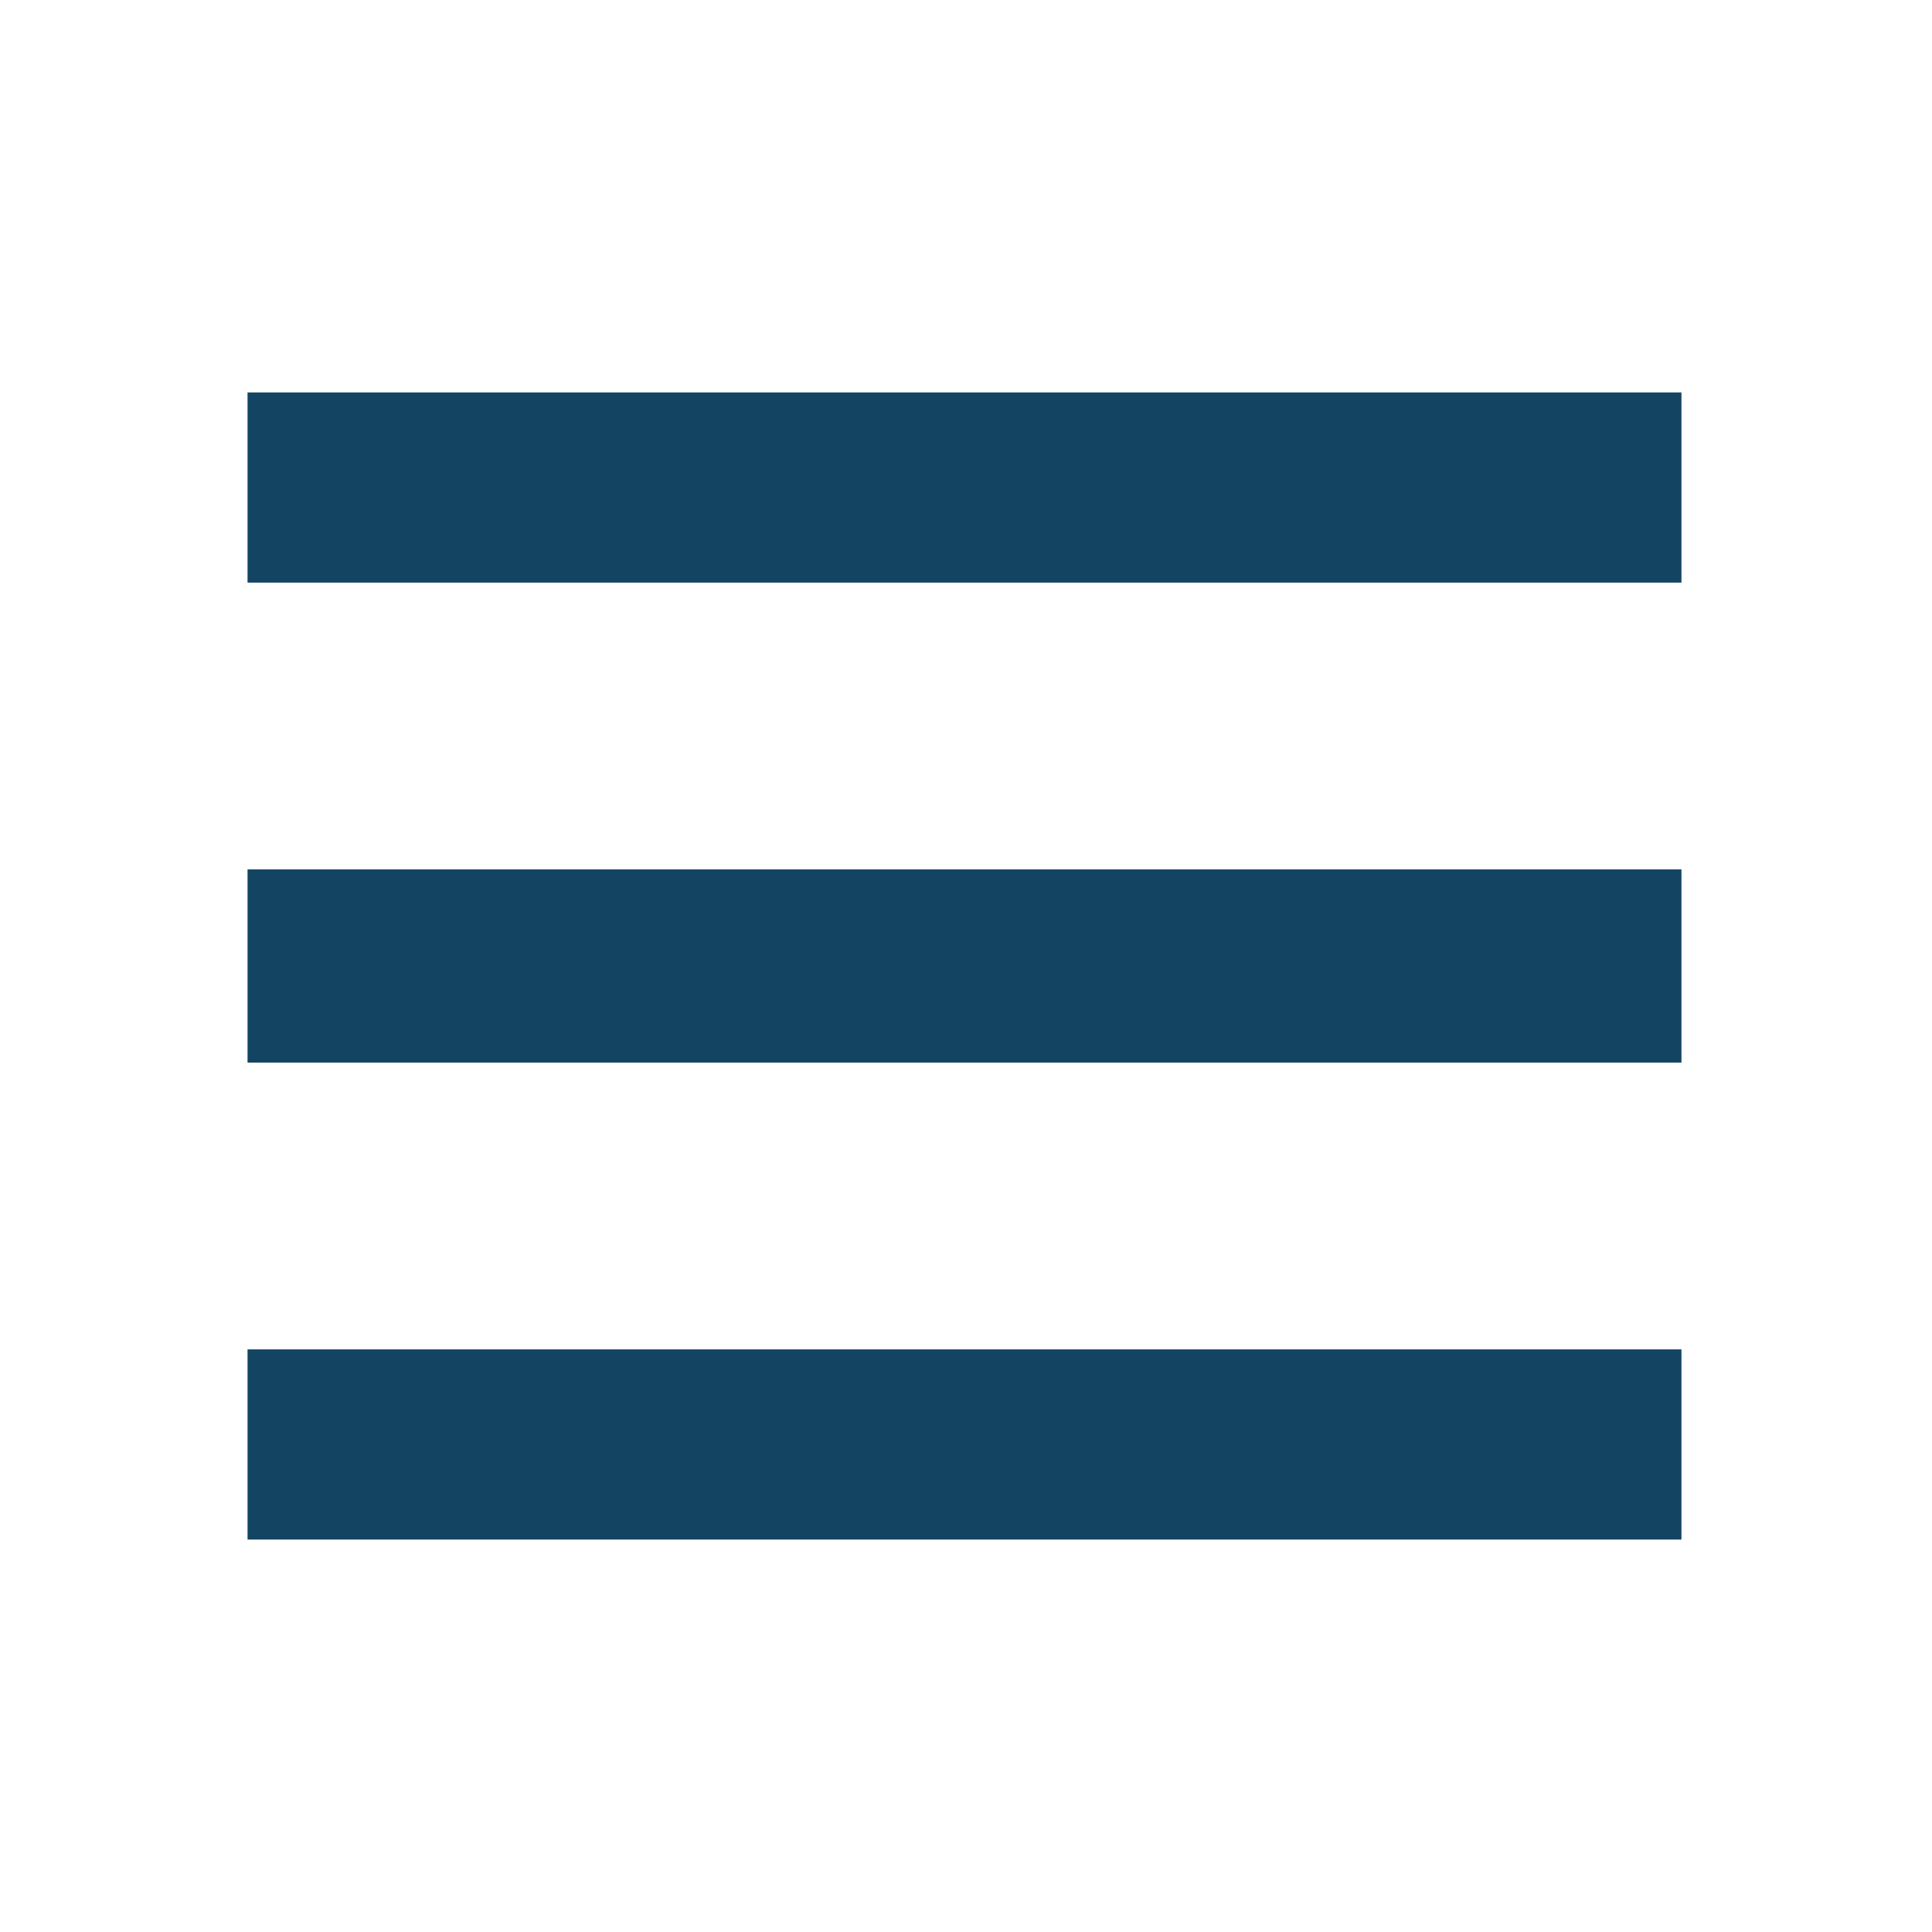
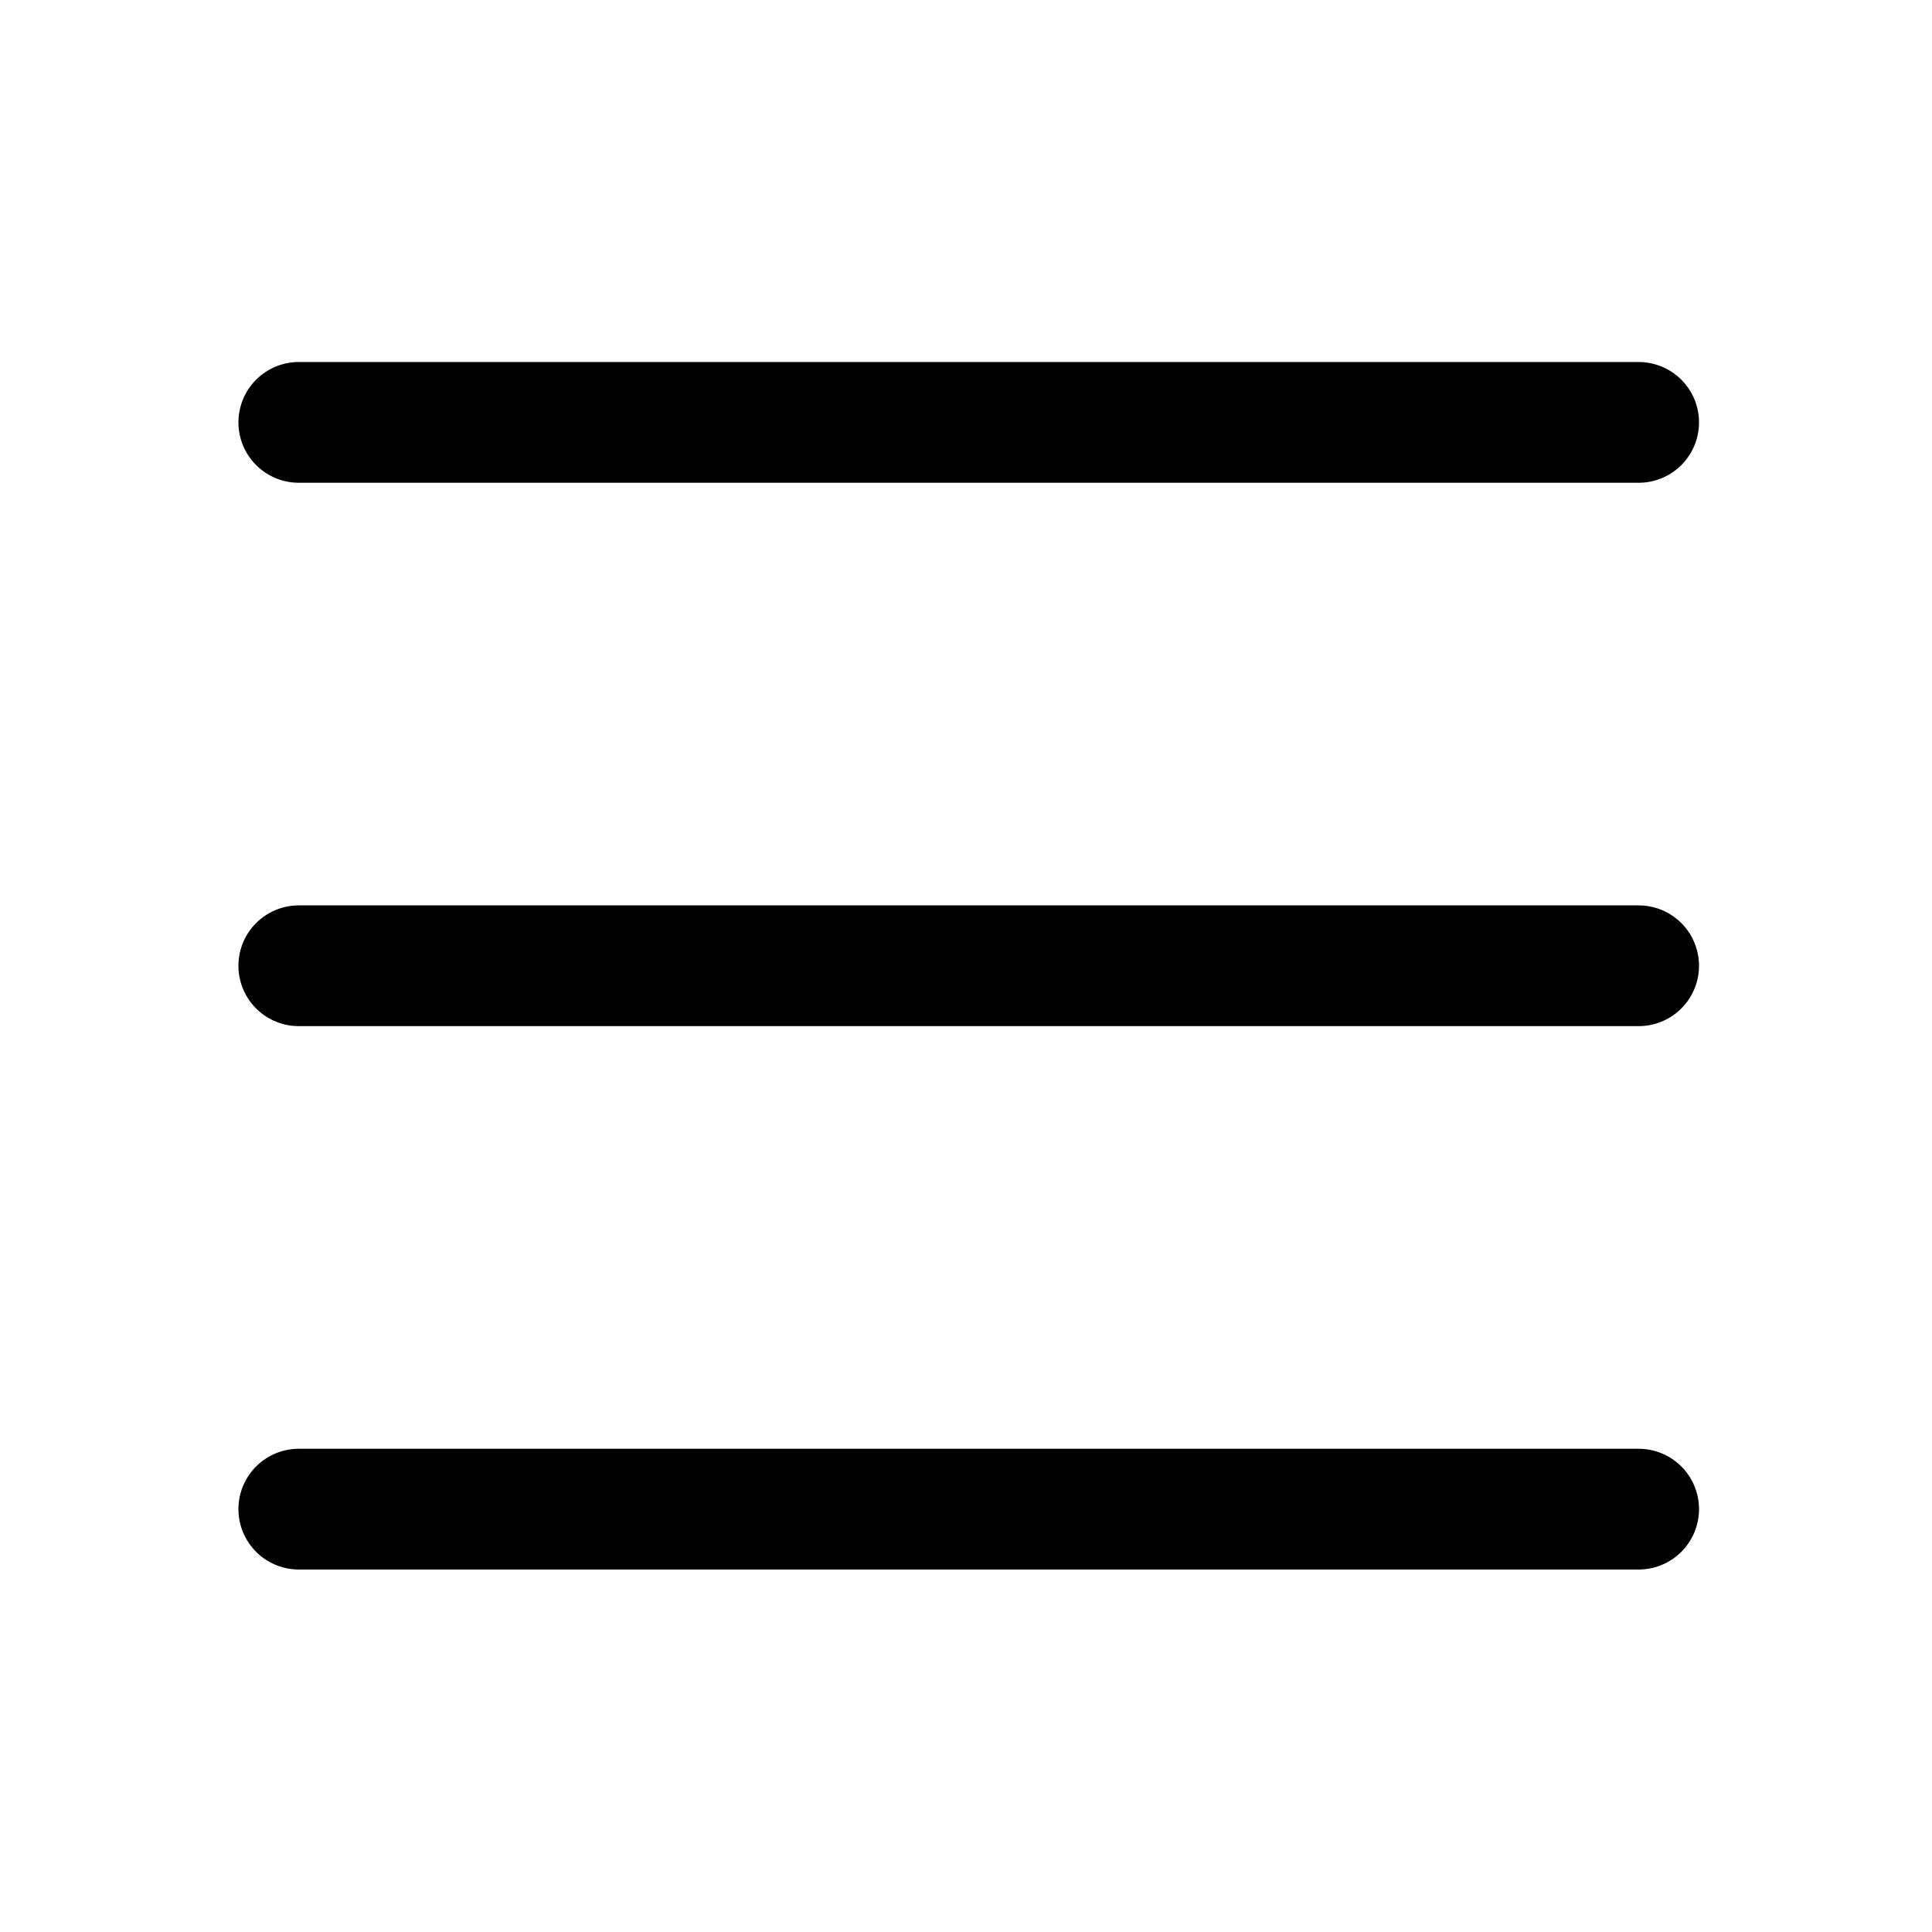
- <svg xmlns="http://www.w3.org/2000/svg" id="Layer_1" style="enable-background:new 0 0 64 64;" version="1.1" viewBox="0 0 64 64" xml:space="preserve">
+ <svg xmlns="http://www.w3.org/2000/svg" id="Layer_1" style="enable-background:new 0 0 32 32;" version="1.1" viewBox="0 0 32 32" xml:space="preserve">
  <style type="text/css">
- 	.st0{fill:#134563;}
+ 	.st0{fill:none;stroke:#000000;stroke-width:2;stroke-linecap:round;stroke-miterlimit:10;}
</style>
-   <g>
-     <g id="Navicon" transform="translate(330, 232)">
-       <polygon class="st0" id="Fill-19" points="-321.8,-219 -274.3,-219 -274.3,-212.7 -321.8,-212.7    " />
-       <polygon class="st0" id="Fill-20" points="-321.8,-203.2 -274.3,-203.2 -274.3,-196.8 -321.8,-196.8    " />
-       <polygon class="st0" id="Fill-21" points="-321.8,-187.3 -274.3,-187.3 -274.3,-181 -321.8,-181    " />
-     </g>
-   </g>
+   <path class="st0" d="M4.949,6.996h22.192 M4.949,15.996h22.192 M4.949,24.996h22.192" />
</svg>
